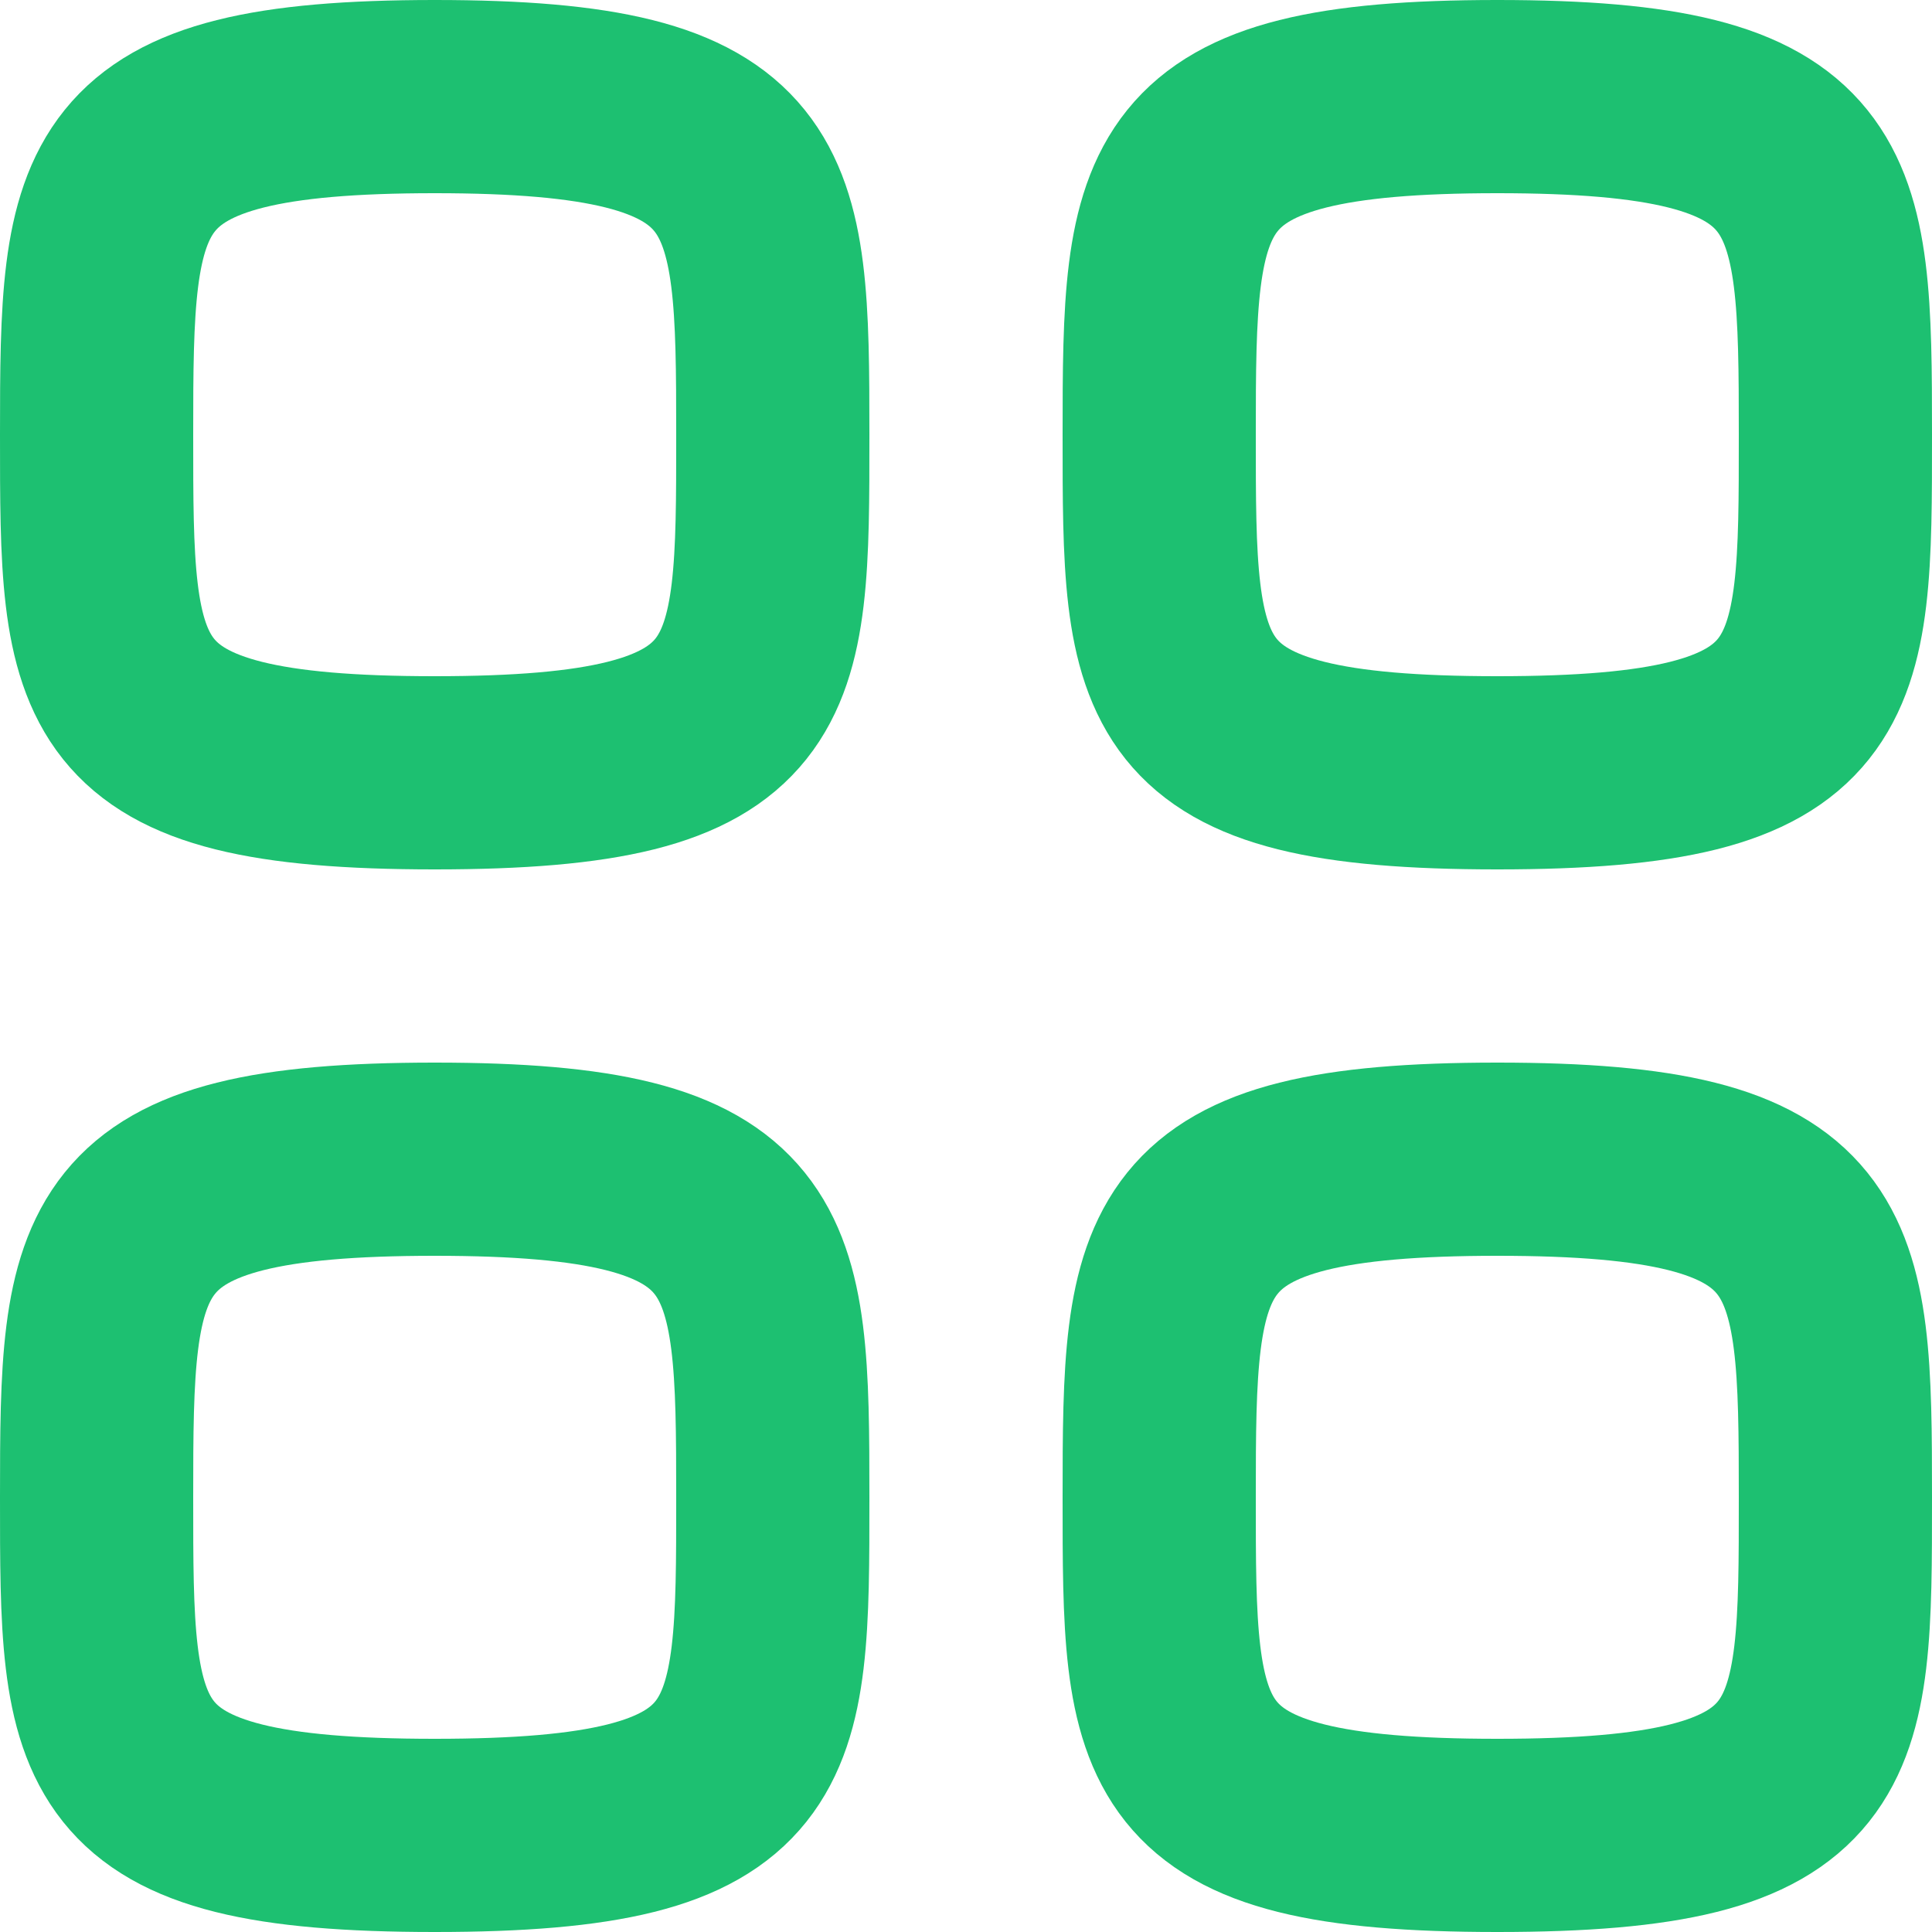
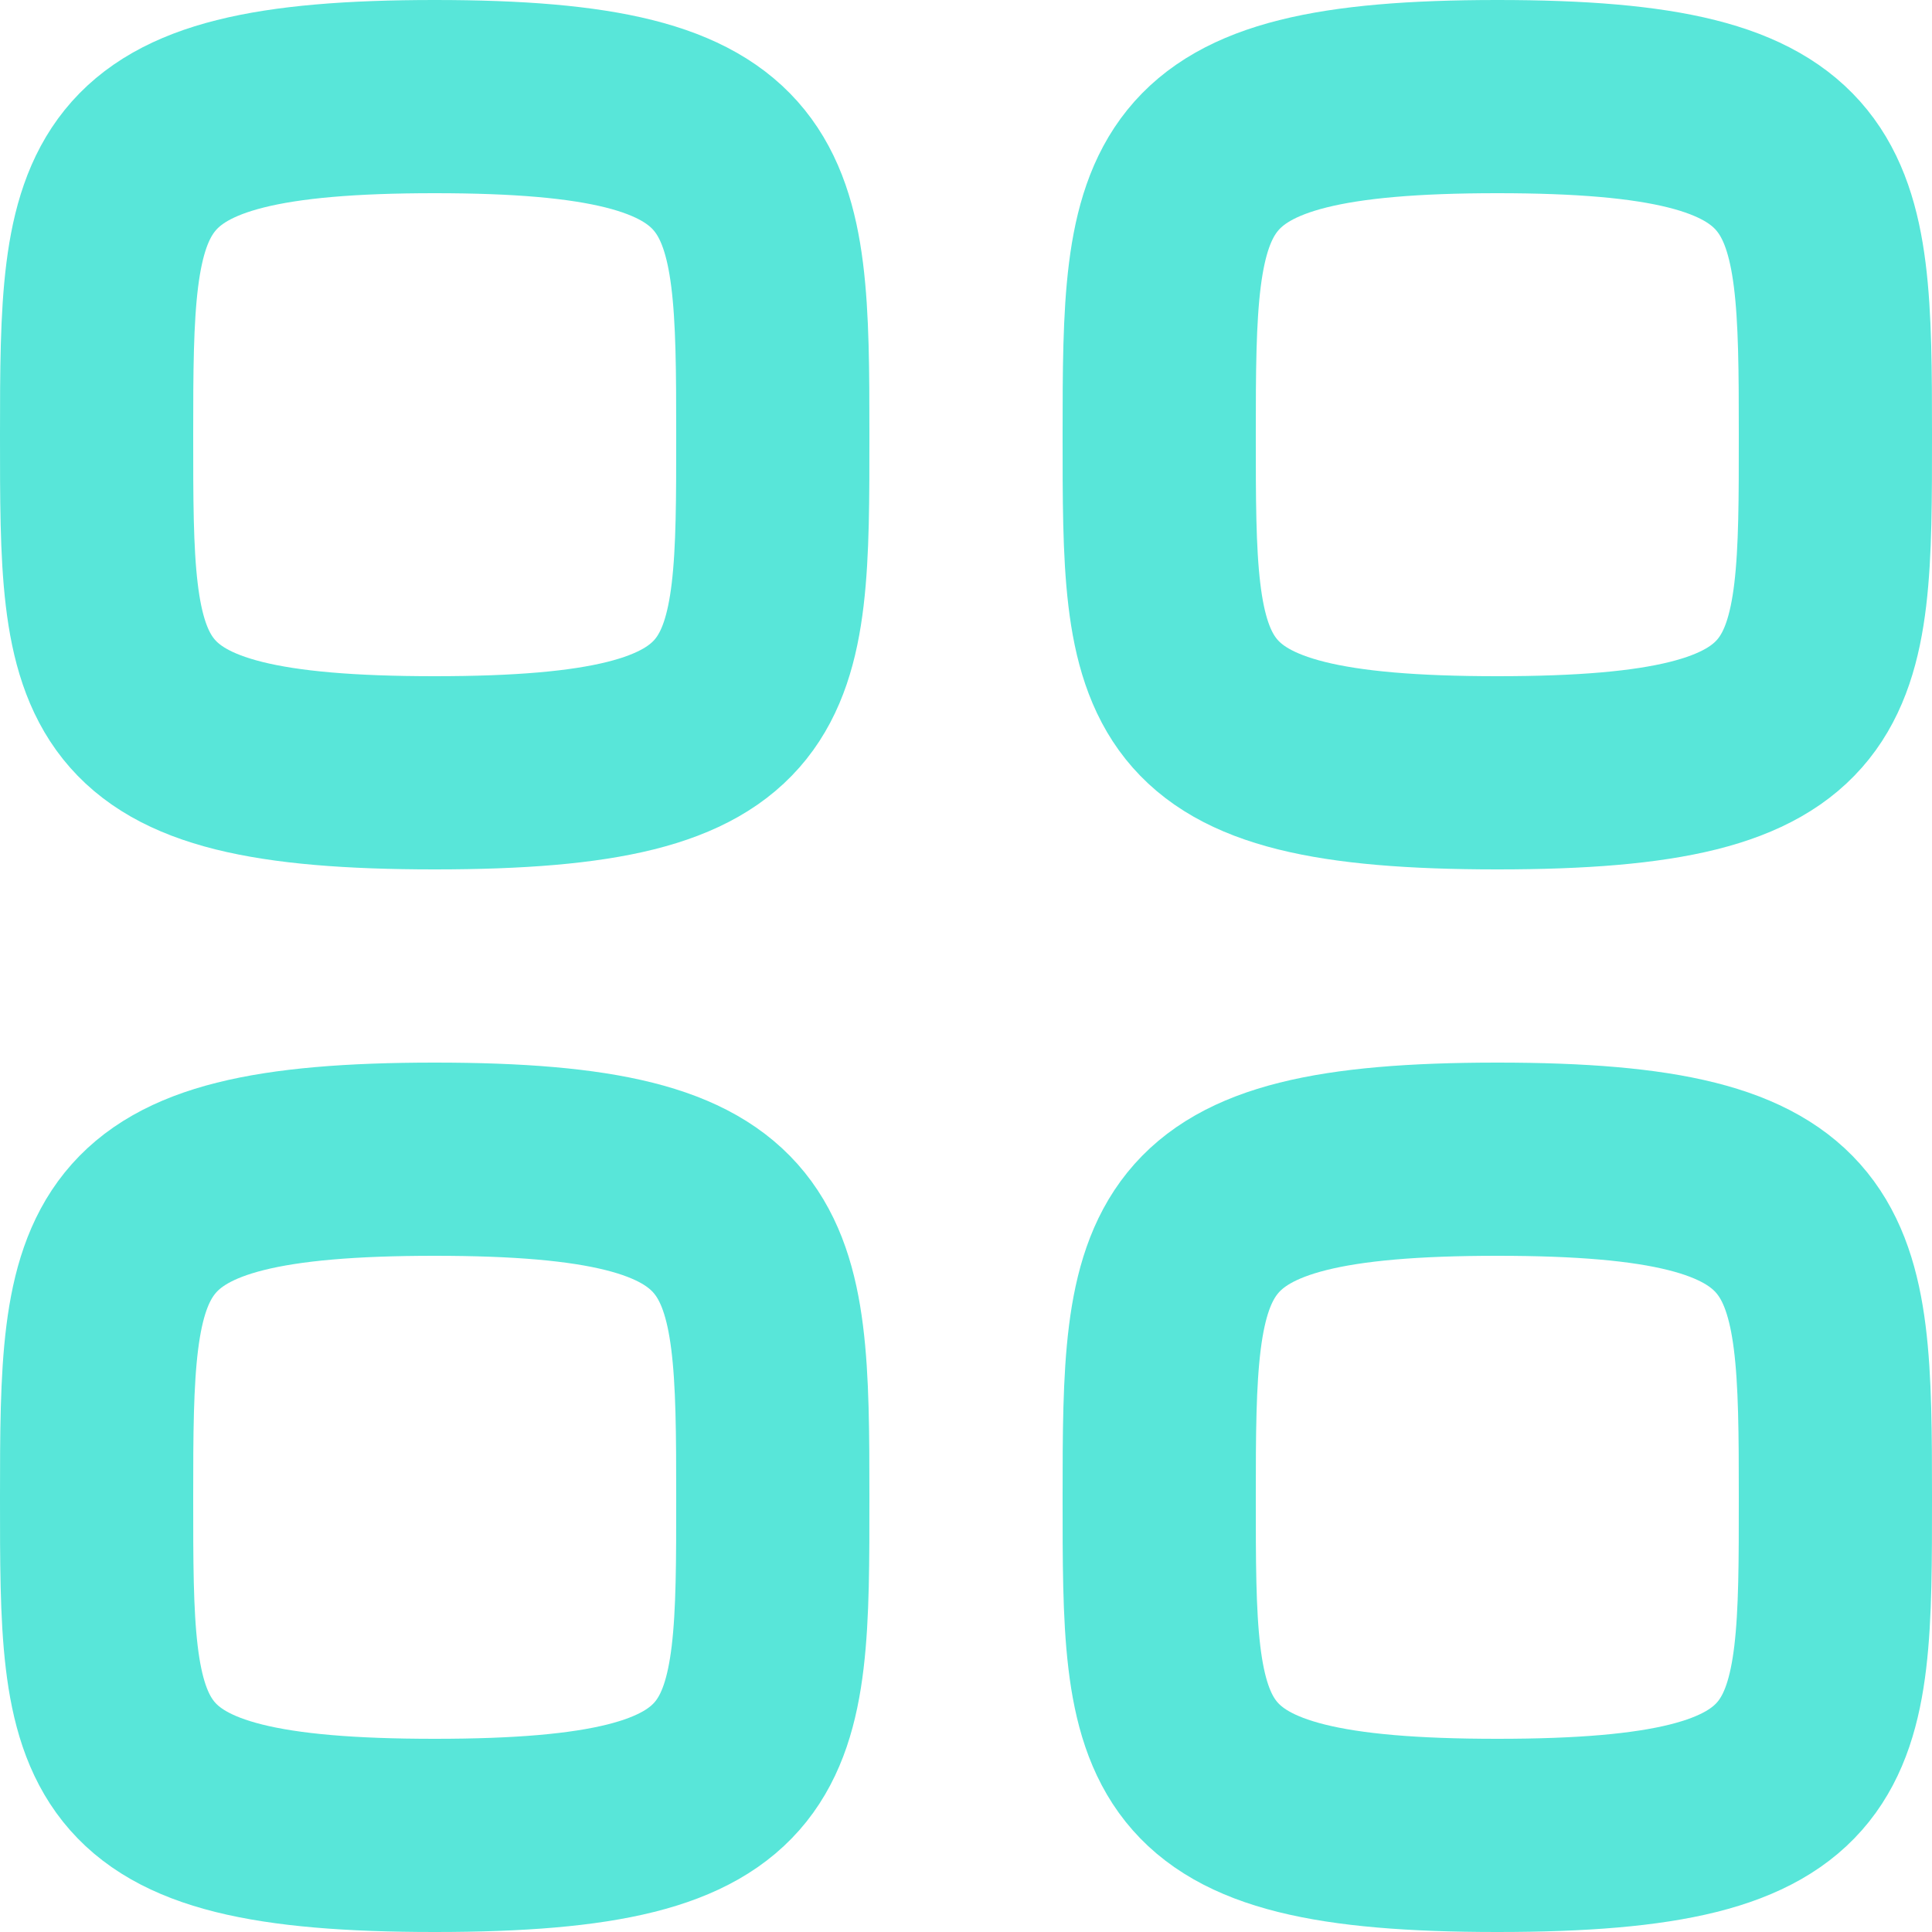
<svg xmlns="http://www.w3.org/2000/svg" width="20" height="20" viewBox="0 0 20 20" fill="none">
-   <path fill-rule="evenodd" clip-rule="evenodd" d="M1 4.5C1 1.875 1.028 1 4.5 1C7.972 1 8 1.875 8 4.5C8 7.125 8.011 8 4.5 8C0.989 8 1 7.125 1 4.5Z" stroke="#1DC071" stroke-width="2" stroke-linecap="round" stroke-linejoin="round" />
-   <path fill-rule="evenodd" clip-rule="evenodd" d="M12 4.5C12 1.875 12.028 1 15.5 1C18.972 1 19 1.875 19 4.5C19 7.125 19.011 8 15.5 8C11.989 8 12 7.125 12 4.5Z" stroke="#1DC071" stroke-width="2" stroke-linecap="round" stroke-linejoin="round" />
-   <path fill-rule="evenodd" clip-rule="evenodd" d="M1 15.5C1 12.875 1.028 12 4.5 12C7.972 12 8 12.875 8 15.5C8 18.125 8.011 19 4.5 19C0.989 19 1 18.125 1 15.5Z" stroke="#1DC071" stroke-width="2" stroke-linecap="round" stroke-linejoin="round" />
-   <path fill-rule="evenodd" clip-rule="evenodd" d="M12 15.5C12 12.875 12.028 12 15.5 12C18.972 12 19 12.875 19 15.5C19 18.125 19.011 19 15.5 19C11.989 19 12 18.125 12 15.5Z" stroke="#1DC071" stroke-width="2" stroke-linecap="round" stroke-linejoin="round" />
+   <path fill-rule="evenodd" clip-rule="evenodd" d="M1 4.5C1 1.875 1.028 1 4.5 1C7.972 1 8 1.875 8 4.5C8 7.125 8.011 8 4.5 8C0.989 8 1 7.125 1 4.5Z" stroke="#58E6D9" stroke-width="2" stroke-linecap="round" stroke-linejoin="round" />
+   <path fill-rule="evenodd" clip-rule="evenodd" d="M12 4.5C12 1.875 12.028 1 15.5 1C18.972 1 19 1.875 19 4.5C19 7.125 19.011 8 15.5 8C11.989 8 12 7.125 12 4.5Z" stroke="#58E6D9" stroke-width="2" stroke-linecap="round" stroke-linejoin="round" />
+   <path fill-rule="evenodd" clip-rule="evenodd" d="M1 15.5C1 12.875 1.028 12 4.5 12C7.972 12 8 12.875 8 15.5C8 18.125 8.011 19 4.5 19C0.989 19 1 18.125 1 15.5Z" stroke="#58E6D9" stroke-width="2" stroke-linecap="round" stroke-linejoin="round" />
+   <path fill-rule="evenodd" clip-rule="evenodd" d="M12 15.5C12 12.875 12.028 12 15.5 12C18.972 12 19 12.875 19 15.5C19 18.125 19.011 19 15.5 19C11.989 19 12 18.125 12 15.5Z" stroke="#58E6D9" stroke-width="2" stroke-linecap="round" stroke-linejoin="round" />
</svg>
